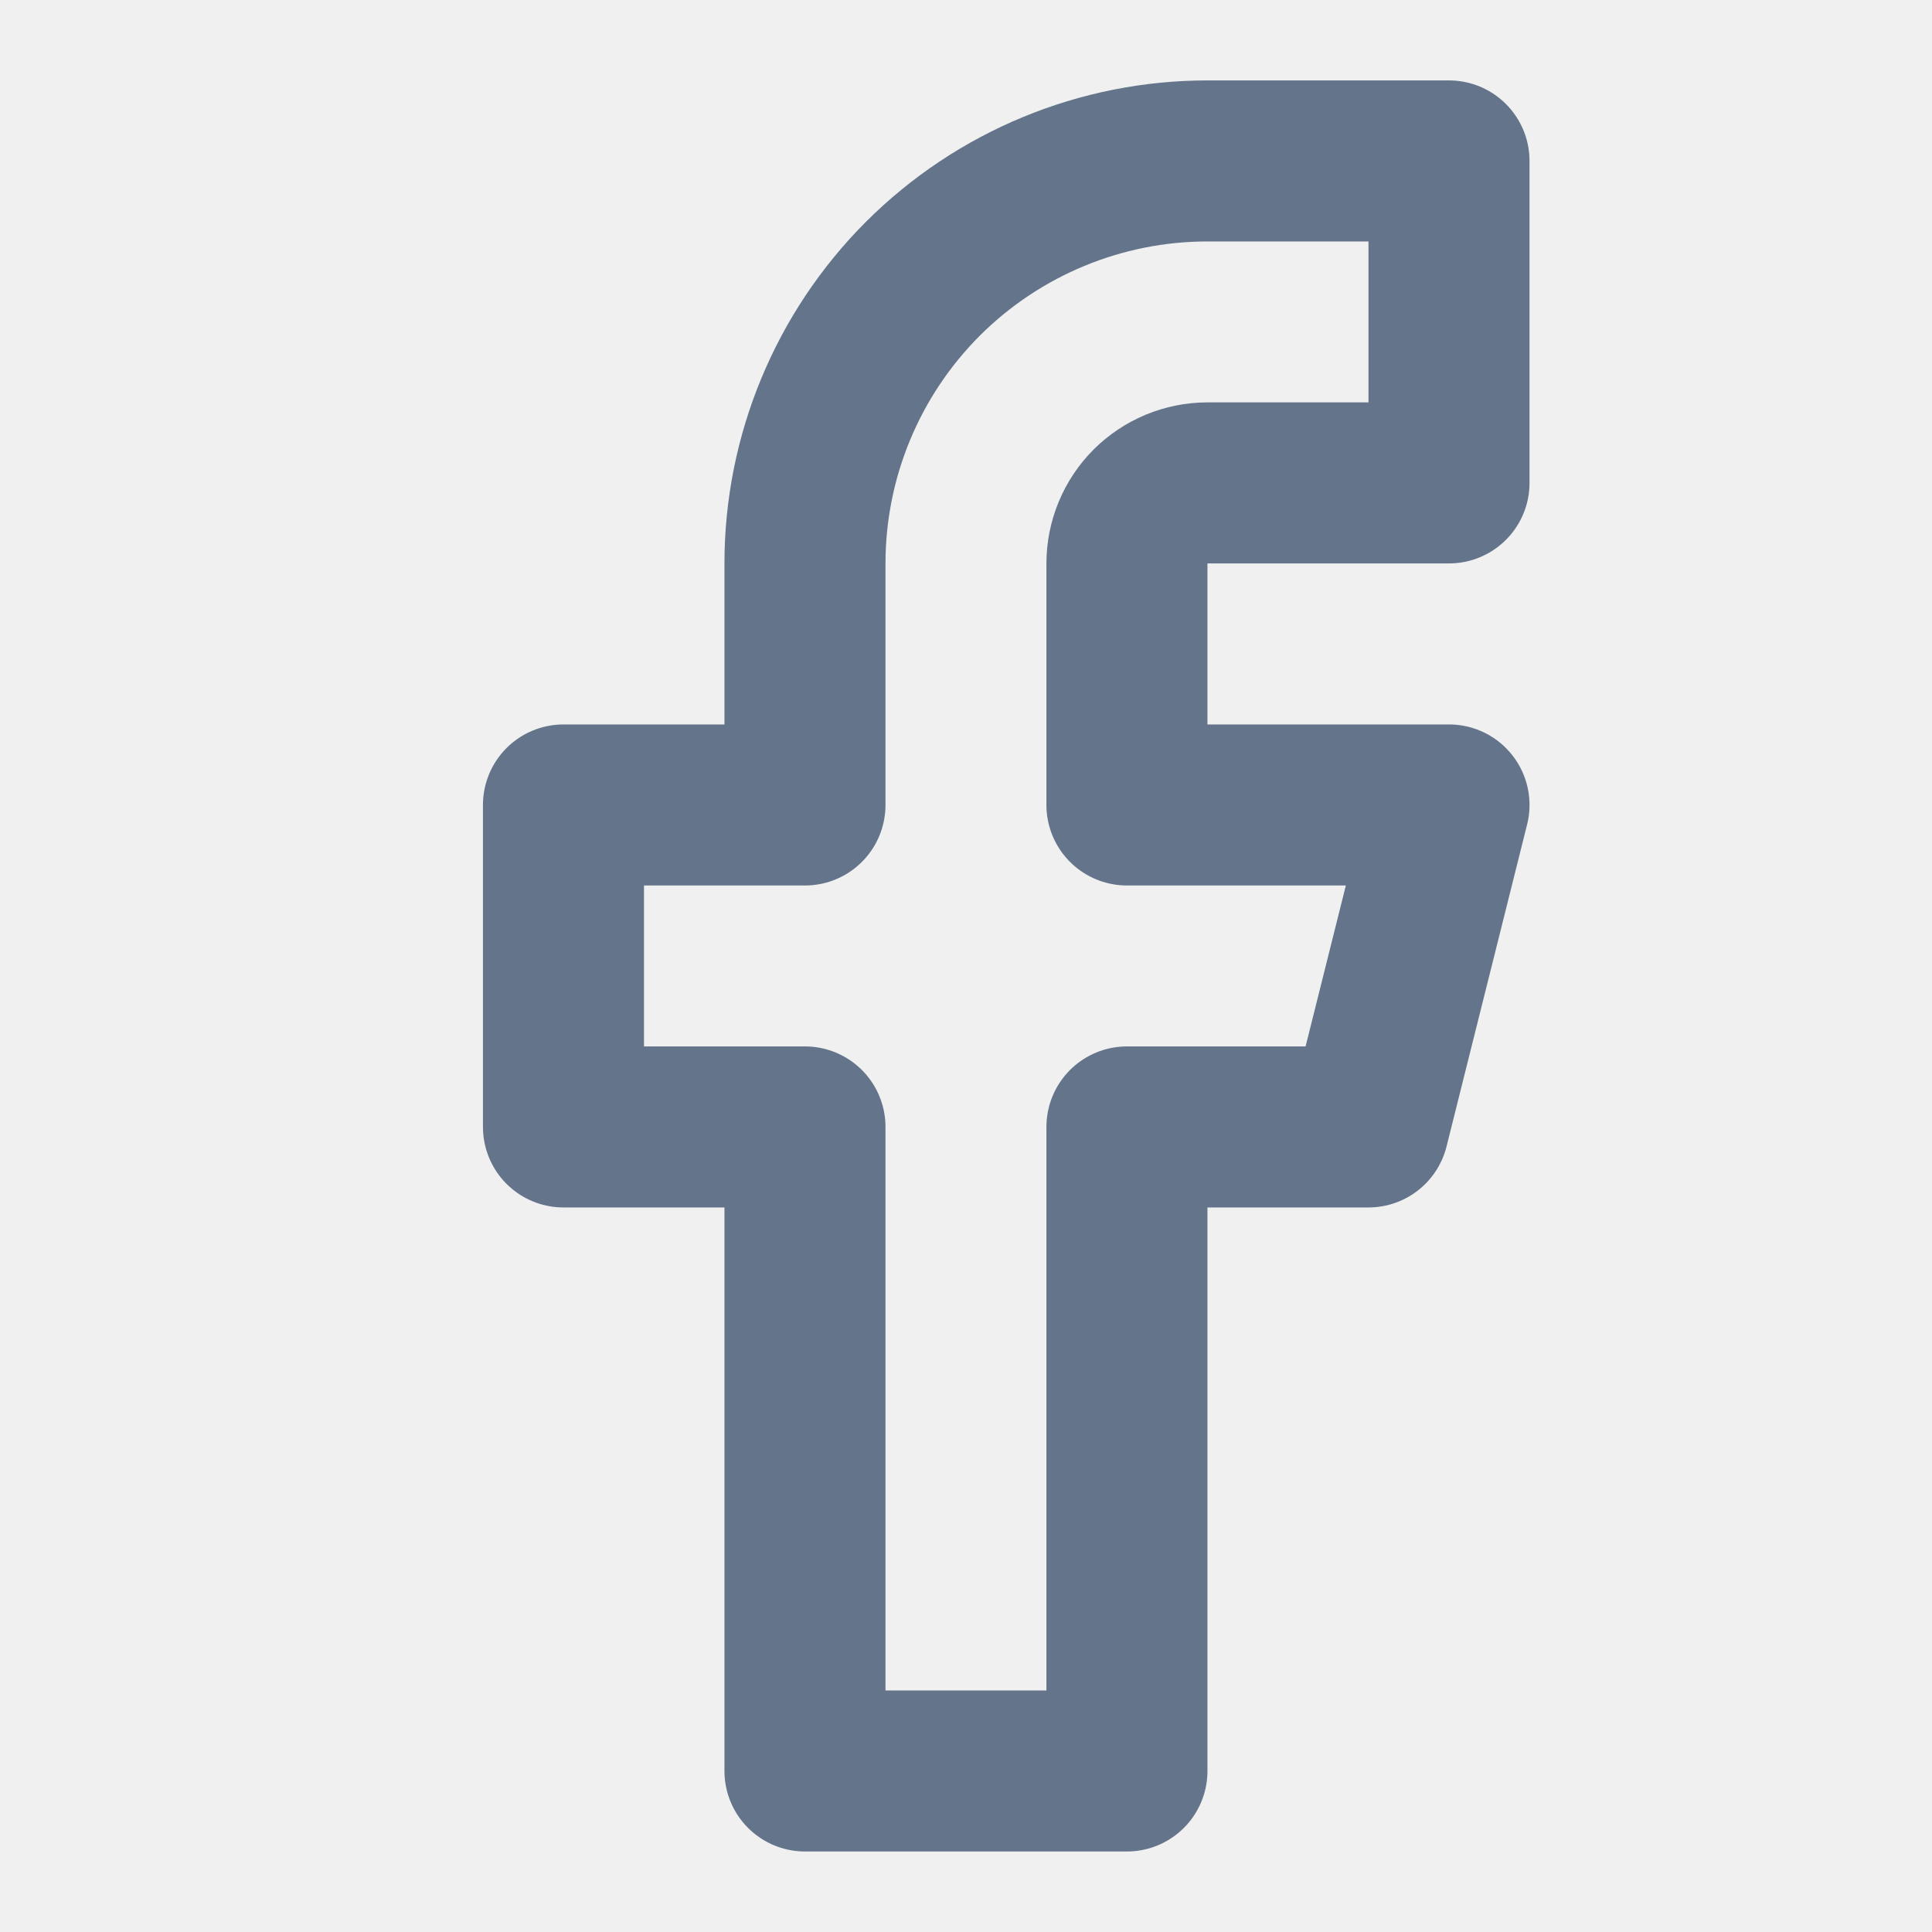
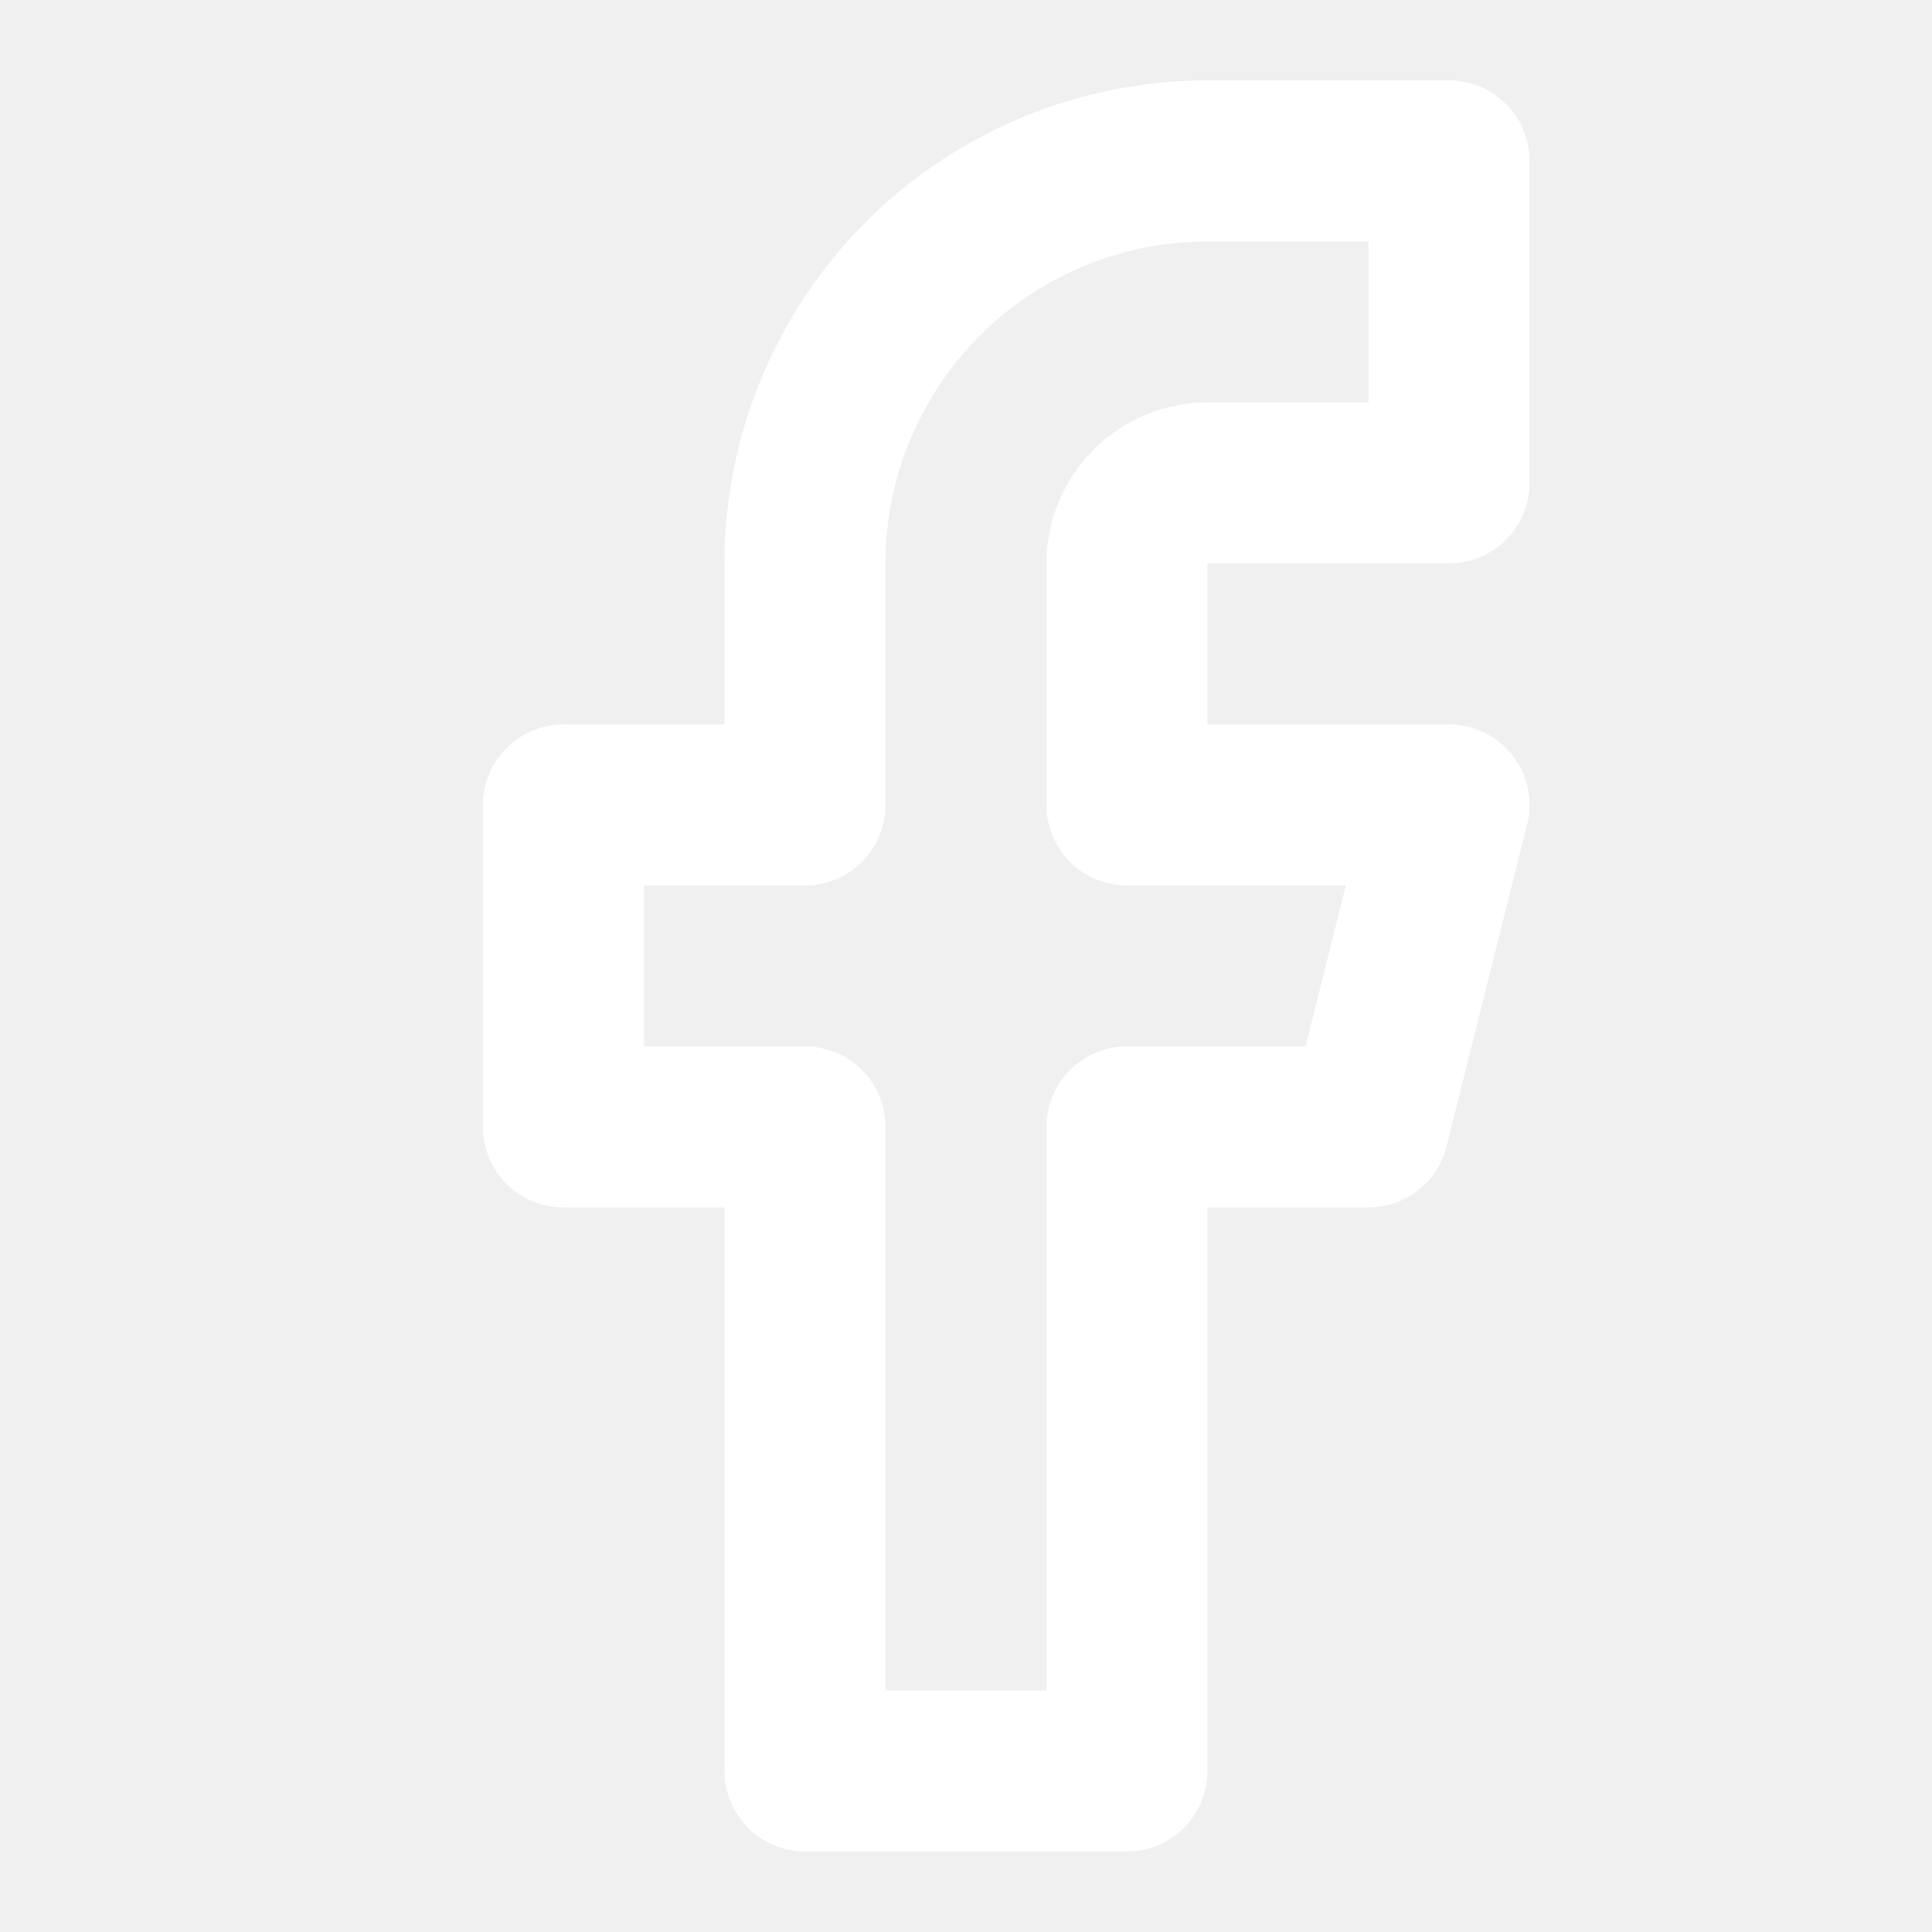
<svg xmlns="http://www.w3.org/2000/svg" width="20" height="20" viewBox="0 0 20 20" fill="none">
-   <path d="M15 1.666H12.5C11.395 1.666 10.335 2.105 9.553 2.886C8.772 3.668 8.333 4.728 8.333 5.833V8.333H5.833V11.666H8.333V18.333H11.666V11.666H14.166L15 8.333H11.666V5.833C11.666 5.612 11.754 5.4 11.91 5.243C12.067 5.087 12.279 4.999 12.5 4.999H15V1.666Z" stroke="#64748B" stroke-width="1.667" stroke-linecap="round" stroke-linejoin="round" />
+   <path d="M15 1.666H12.5C11.395 1.666 10.335 2.105 9.553 2.886C8.772 3.668 8.333 4.728 8.333 5.833V8.333H5.833V11.666H8.333V18.333H11.666V11.666H14.166L15 8.333H11.666V5.833C11.666 5.612 11.754 5.4 11.91 5.243C12.067 5.087 12.279 4.999 12.5 4.999H15V1.666Z" stroke="#ffffff" stroke-width="1.667" stroke-linecap="round" stroke-linejoin="round" />
</svg>
